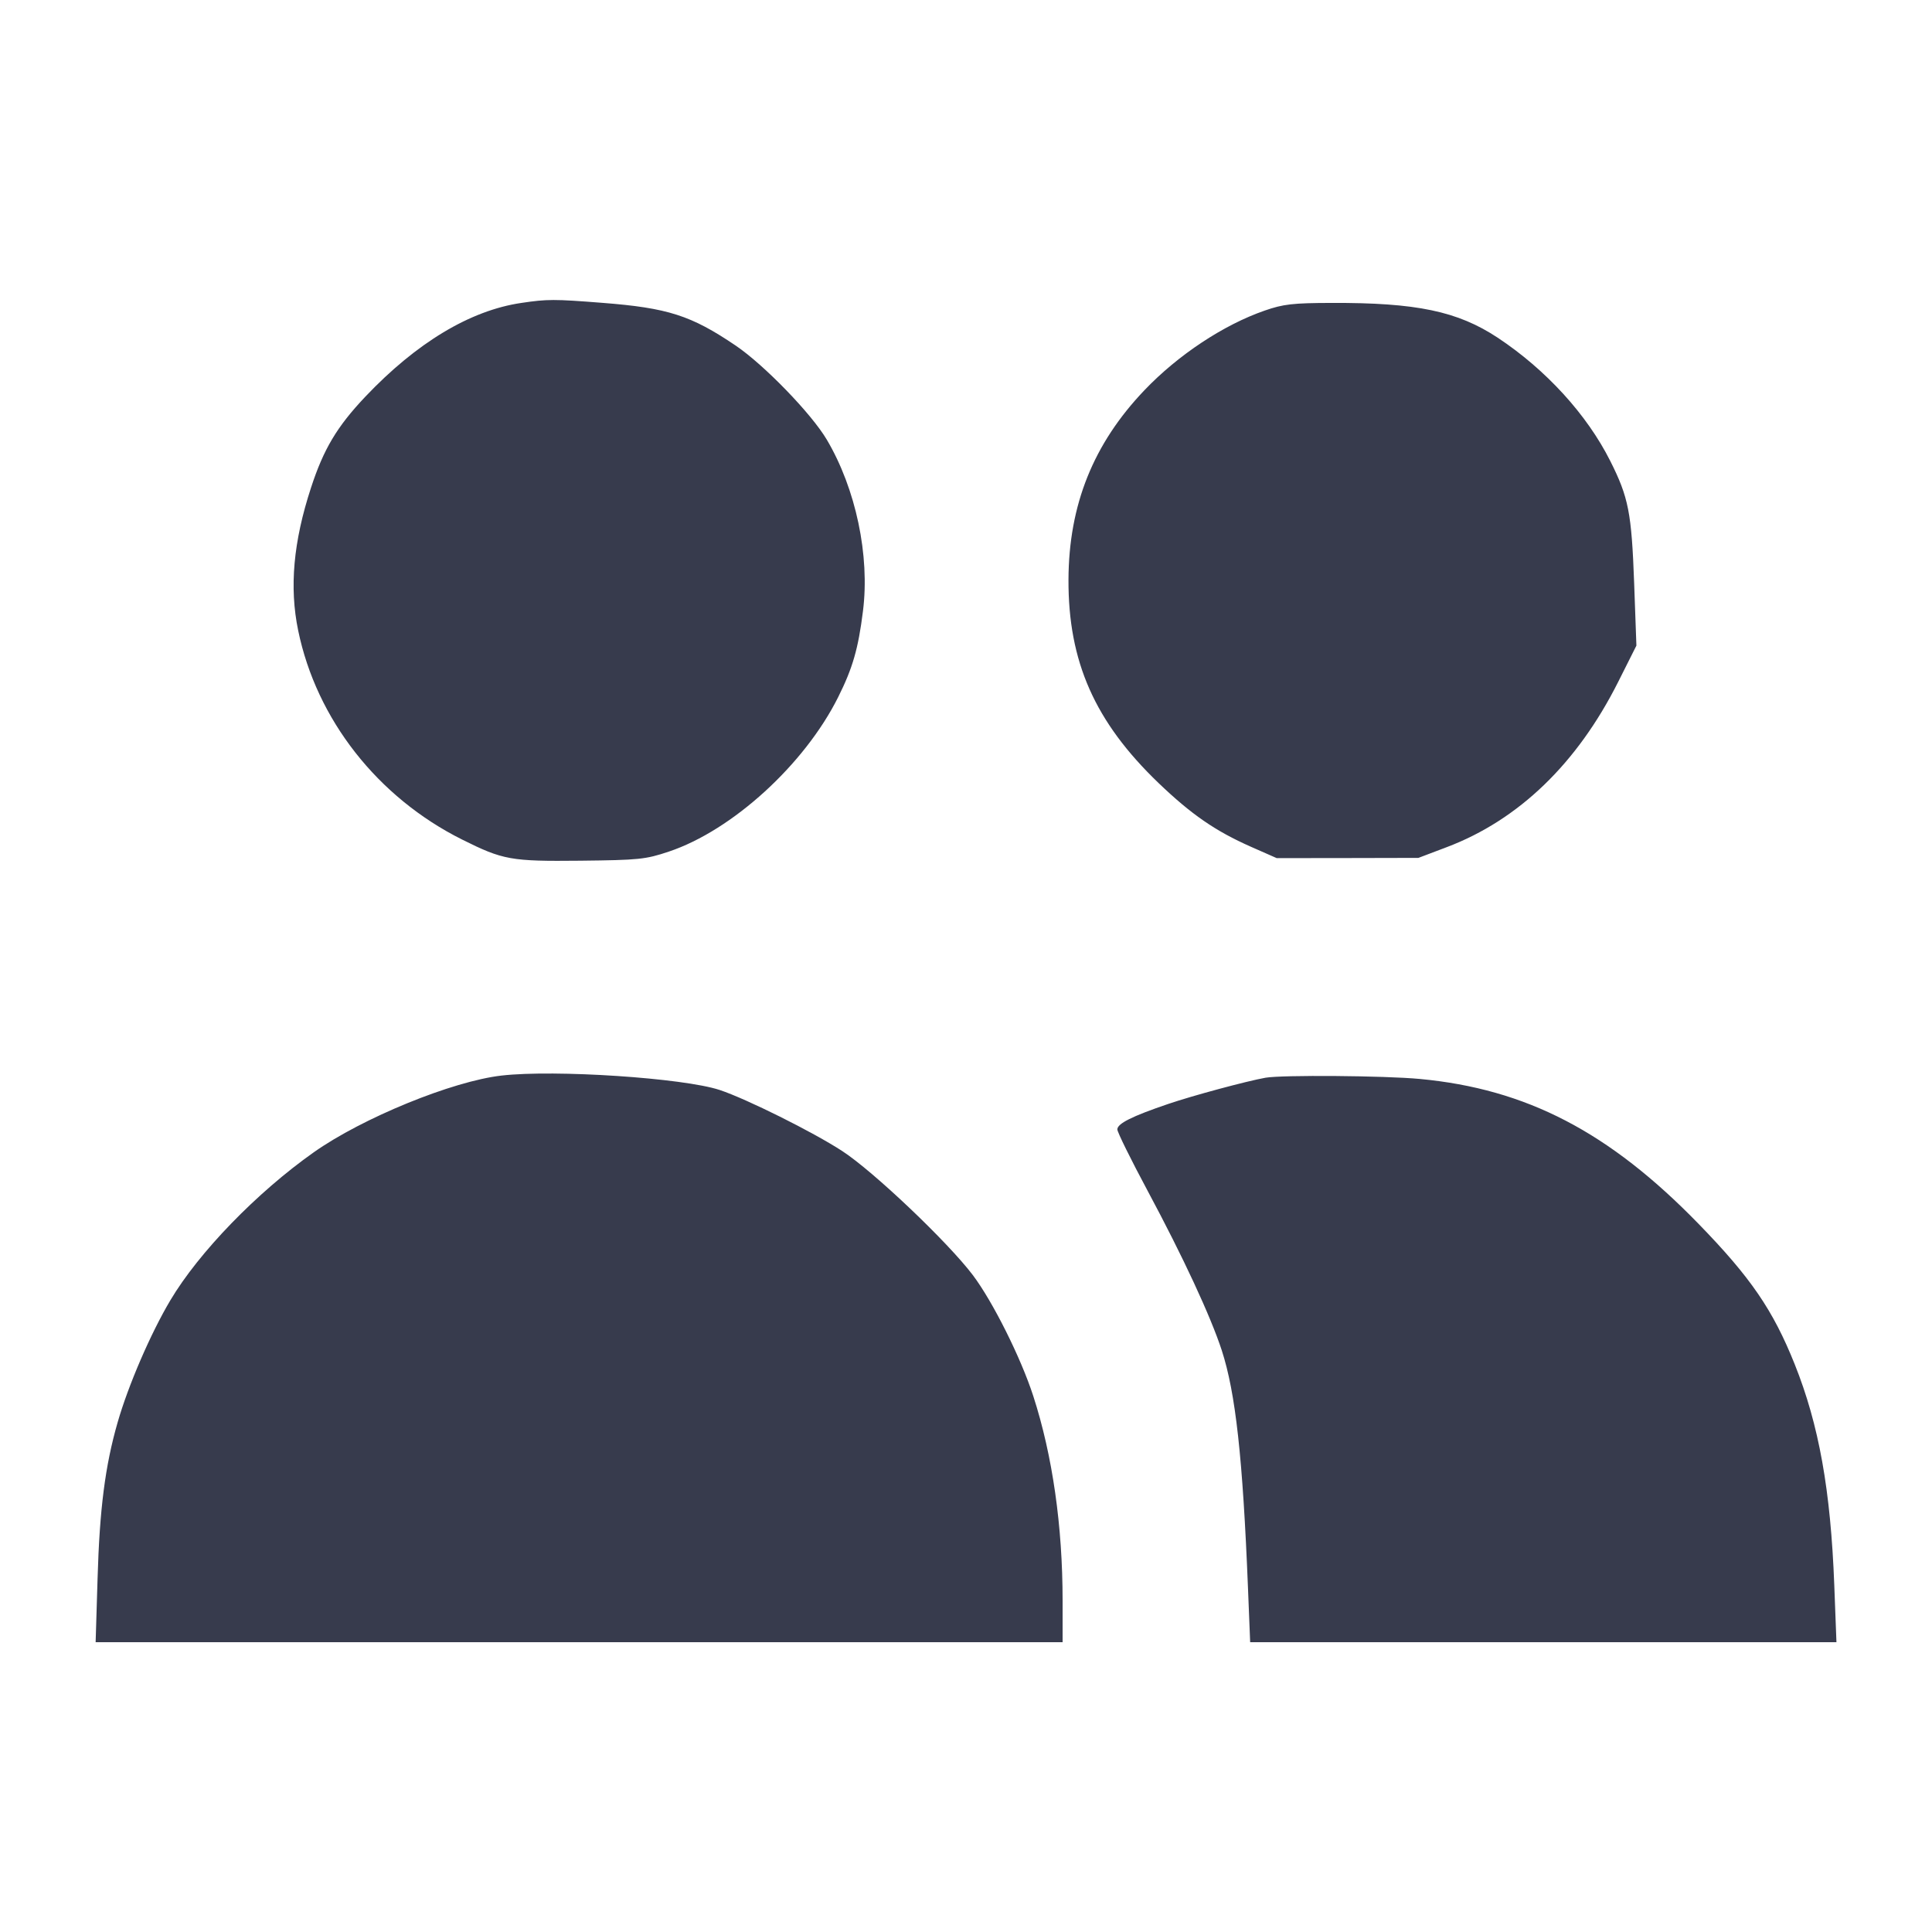
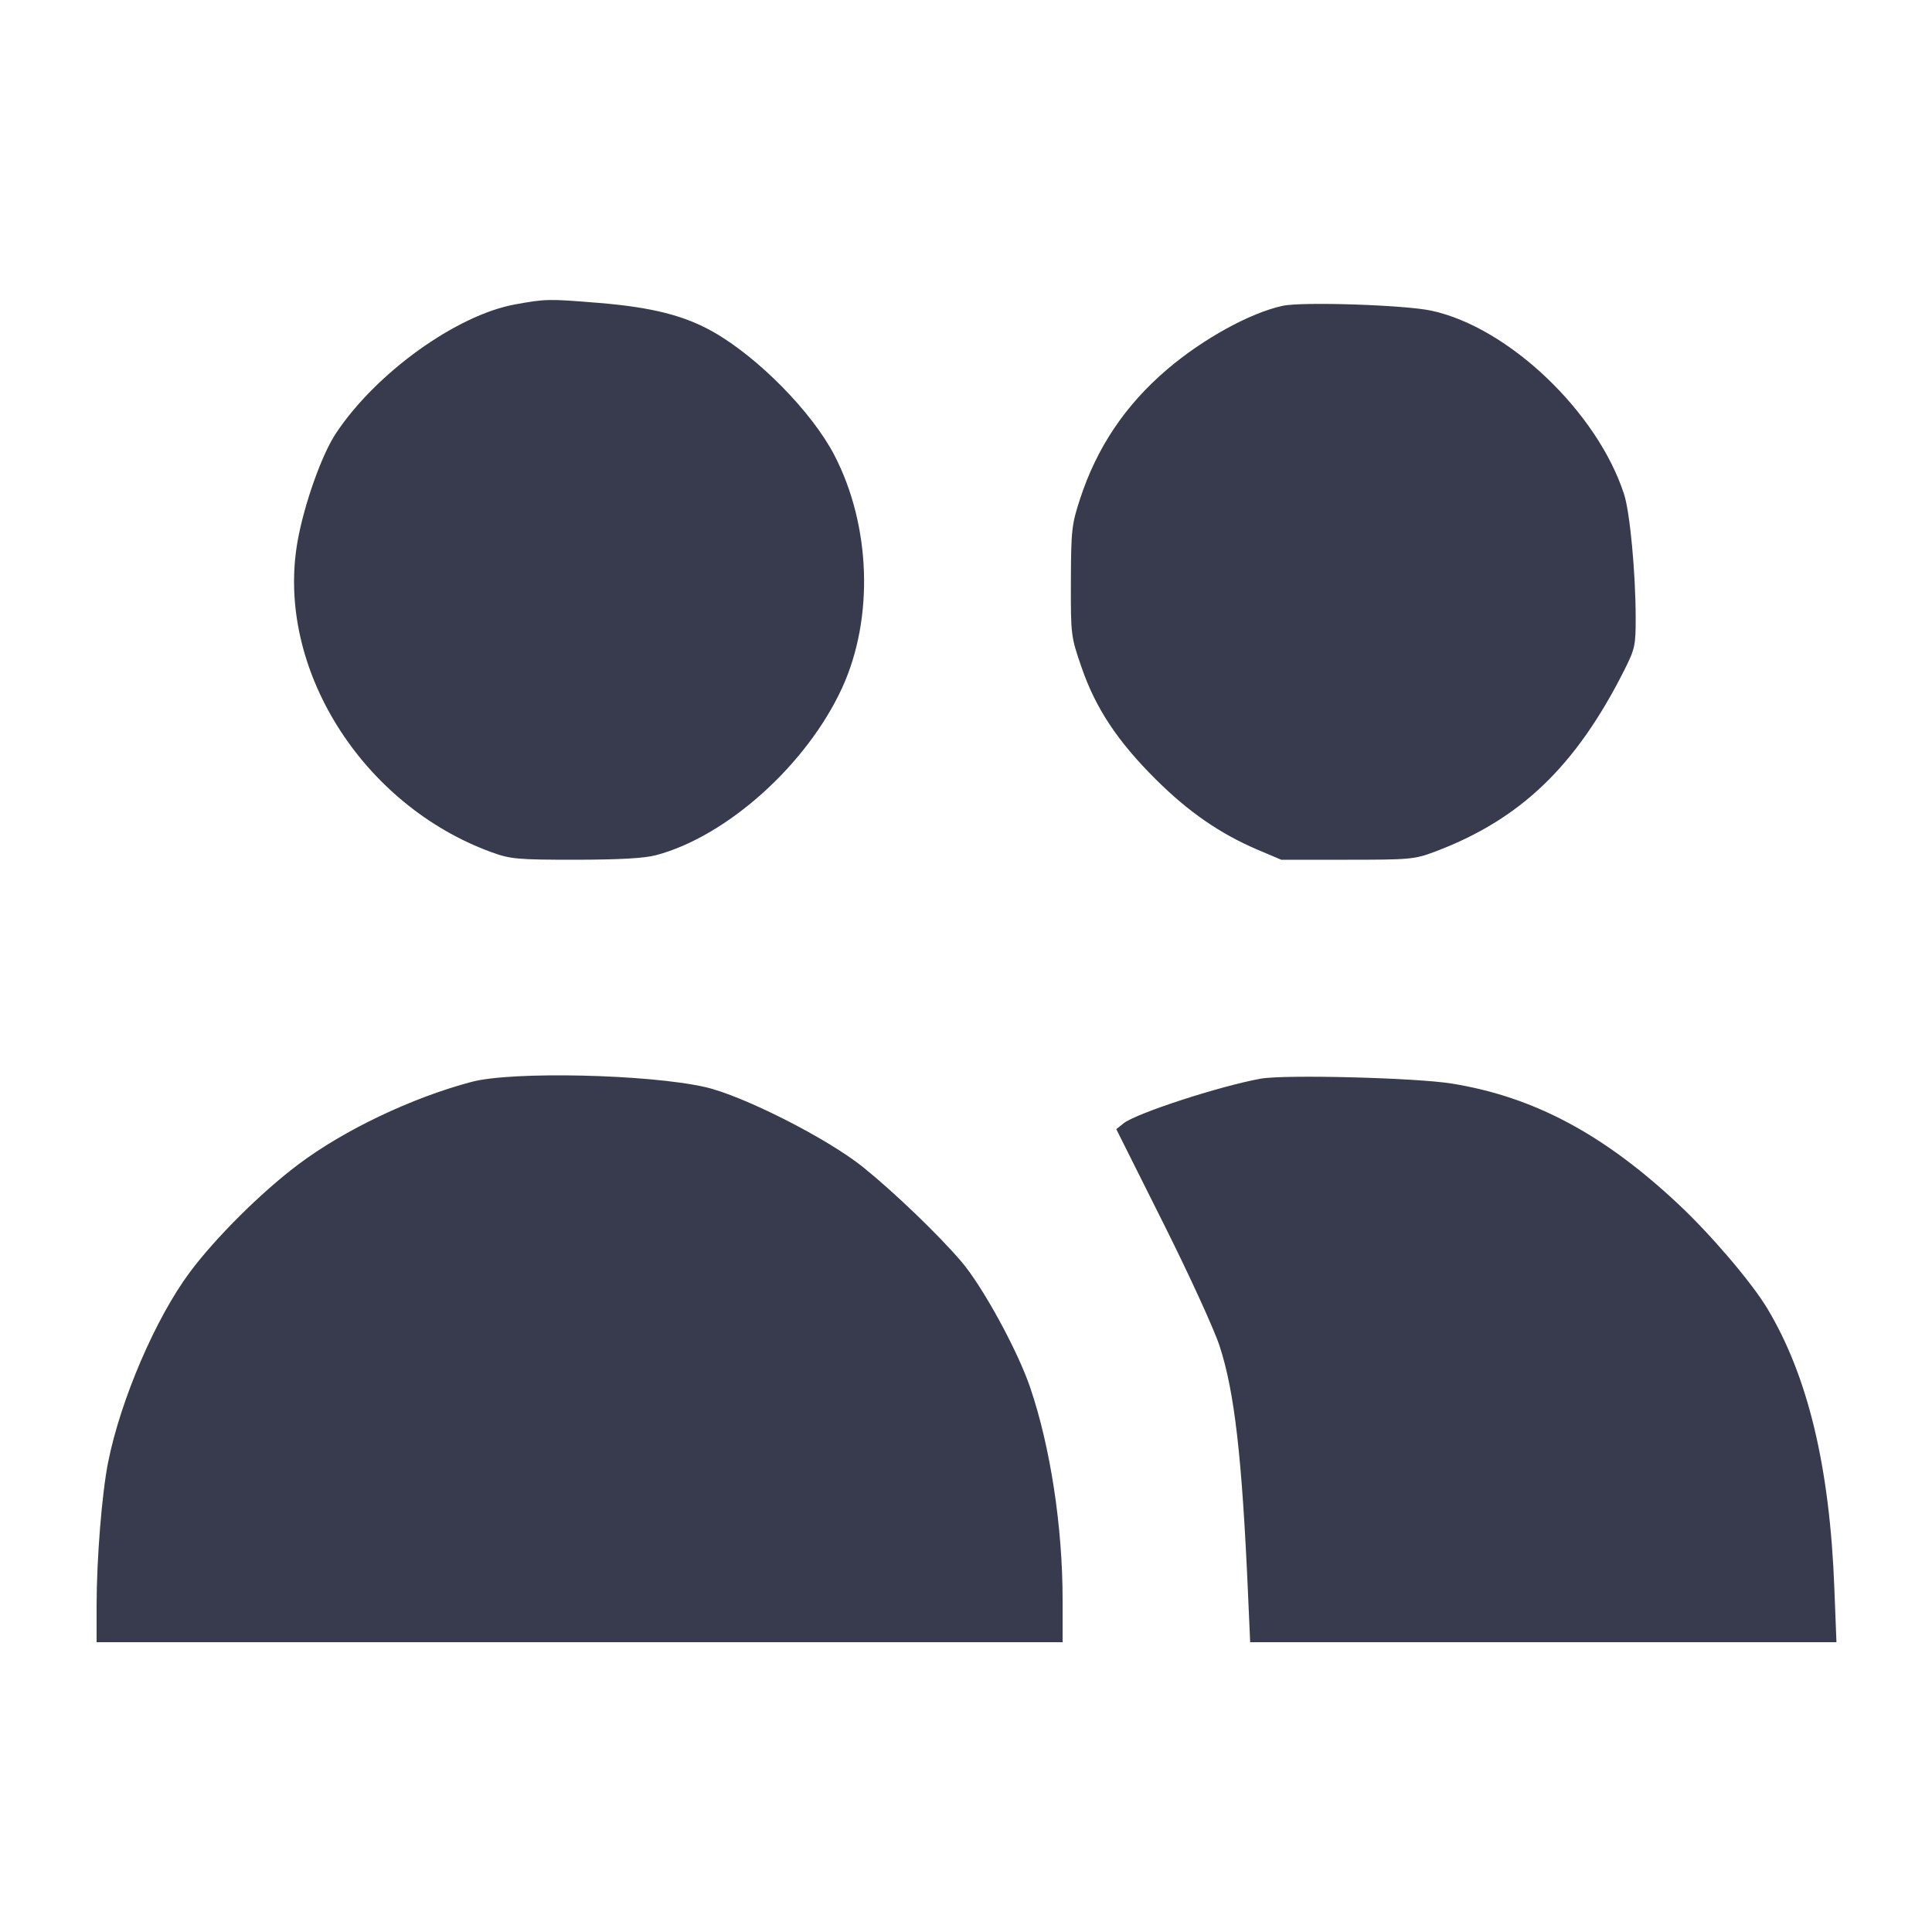
<svg xmlns="http://www.w3.org/2000/svg" width="24" height="24" viewBox="0 0 24 24" fill="none">
-   <path d="M6.477 3.763 C 5.840 3.856,5.173 4.258,4.537 4.929 C 4.186 5.300,4.020 5.578,3.863 6.060 C 3.644 6.729,3.593 7.296,3.704 7.832 C 3.931 8.936,4.691 9.905,5.740 10.429 C 6.249 10.683,6.345 10.701,7.208 10.692 C 7.939 10.684,8.018 10.676,8.308 10.579 C 9.097 10.315,9.994 9.497,10.412 8.660 C 10.592 8.300,10.662 8.058,10.720 7.592 C 10.807 6.903,10.632 6.072,10.271 5.462 C 10.081 5.140,9.493 4.533,9.139 4.293 C 8.585 3.918,8.296 3.825,7.482 3.762 C 6.884 3.715,6.798 3.715,6.477 3.763 M15.711 3.858 C 15.200 4.035,14.635 4.409,14.217 4.847 C 13.581 5.513,13.277 6.272,13.273 7.200 C 13.269 8.219,13.600 8.967,14.393 9.728 C 14.799 10.117,15.097 10.323,15.540 10.519 L 15.860 10.660 16.740 10.659 L 17.620 10.657 17.971 10.524 C 18.865 10.186,19.592 9.485,20.102 8.470 L 20.328 8.020 20.300 7.243 C 20.268 6.371,20.231 6.179,20.003 5.726 C 19.713 5.149,19.203 4.591,18.605 4.195 C 18.107 3.866,17.595 3.759,16.540 3.763 C 16.061 3.764,15.941 3.778,15.711 3.858 M6.231 13.361 C 5.621 13.430,4.501 13.888,3.898 14.314 C 3.191 14.813,2.470 15.557,2.116 16.153 C 1.871 16.565,1.594 17.207,1.461 17.670 C 1.306 18.208,1.237 18.747,1.212 19.610 L 1.188 20.400 7.194 20.400 L 13.200 20.400 13.200 19.884 C 13.200 18.956,13.075 18.082,12.836 17.343 C 12.683 16.869,12.332 16.167,12.085 15.840 C 11.777 15.432,10.849 14.550,10.463 14.299 C 10.101 14.063,9.272 13.650,8.940 13.540 C 8.488 13.391,6.894 13.285,6.231 13.361 M15.720 13.388 C 15.486 13.430,14.823 13.608,14.514 13.713 C 14.060 13.867,13.880 13.958,13.880 14.030 C 13.880 14.064,14.050 14.408,14.258 14.796 C 14.696 15.613,15.039 16.351,15.177 16.774 C 15.349 17.303,15.438 18.106,15.503 19.730 L 15.530 20.400 19.171 20.400 L 22.813 20.400 22.786 19.690 C 22.741 18.512,22.596 17.700,22.294 16.946 C 22.026 16.276,21.748 15.869,21.102 15.205 C 19.990 14.061,18.963 13.527,17.636 13.403 C 17.197 13.362,15.926 13.352,15.720 13.388 " fill="#373B4D" stroke="none" fill-rule="evenodd" />
+   <path d="M6.401 3.781 C 5.671 3.913,4.671 4.632,4.173 5.383 C 3.996 5.649,3.775 6.273,3.695 6.733 C 3.423 8.292,4.494 10.001,6.110 10.588 C 6.343 10.672,6.428 10.680,7.152 10.680 C 7.700 10.679,8.004 10.662,8.151 10.623 C 9.033 10.388,10.024 9.497,10.461 8.545 C 10.858 7.680,10.819 6.527,10.363 5.651 C 10.087 5.121,9.425 4.446,8.867 4.127 C 8.506 3.920,8.097 3.816,7.428 3.762 C 6.814 3.712,6.782 3.712,6.401 3.781 M15.934 3.799 C 15.533 3.885,14.947 4.207,14.503 4.585 C 13.982 5.028,13.626 5.556,13.416 6.200 C 13.313 6.516,13.305 6.588,13.303 7.220 C 13.301 7.890,13.303 7.906,13.435 8.289 C 13.611 8.799,13.881 9.207,14.357 9.681 C 14.765 10.087,15.158 10.358,15.628 10.558 L 15.916 10.680 16.737 10.680 C 17.516 10.680,17.572 10.675,17.825 10.580 C 18.887 10.180,19.577 9.518,20.179 8.322 C 20.310 8.061,20.320 8.016,20.319 7.671 C 20.318 7.114,20.248 6.366,20.175 6.140 C 19.844 5.118,18.739 4.065,17.780 3.859 C 17.450 3.788,16.177 3.746,15.934 3.799 M5.860 13.439 C 5.118 13.635,4.270 14.039,3.703 14.467 C 3.243 14.813,2.677 15.376,2.359 15.803 C 1.936 16.369,1.499 17.385,1.344 18.160 C 1.266 18.547,1.200 19.369,1.200 19.946 L 1.200 20.400 7.200 20.400 L 13.200 20.400 13.200 19.870 C 13.200 18.967,13.049 17.977,12.798 17.238 C 12.641 16.775,12.206 15.980,11.941 15.670 C 11.657 15.338,11.110 14.812,10.724 14.501 C 10.281 14.143,9.233 13.612,8.760 13.504 C 8.054 13.344,6.361 13.306,5.860 13.439 M15.659 13.400 C 15.143 13.494,14.108 13.832,13.955 13.956 L 13.867 14.027 14.446 15.184 C 14.765 15.820,15.082 16.511,15.150 16.720 C 15.335 17.284,15.429 18.100,15.503 19.790 L 15.530 20.400 19.171 20.400 L 22.813 20.400 22.787 19.730 C 22.730 18.225,22.459 17.095,21.954 16.254 C 21.759 15.930,21.255 15.339,20.852 14.961 C 19.921 14.088,19.056 13.627,18.039 13.461 C 17.590 13.388,15.954 13.346,15.659 13.400 " fill="#373B4D" stroke="none" fill-rule="evenodd" />
</svg>
